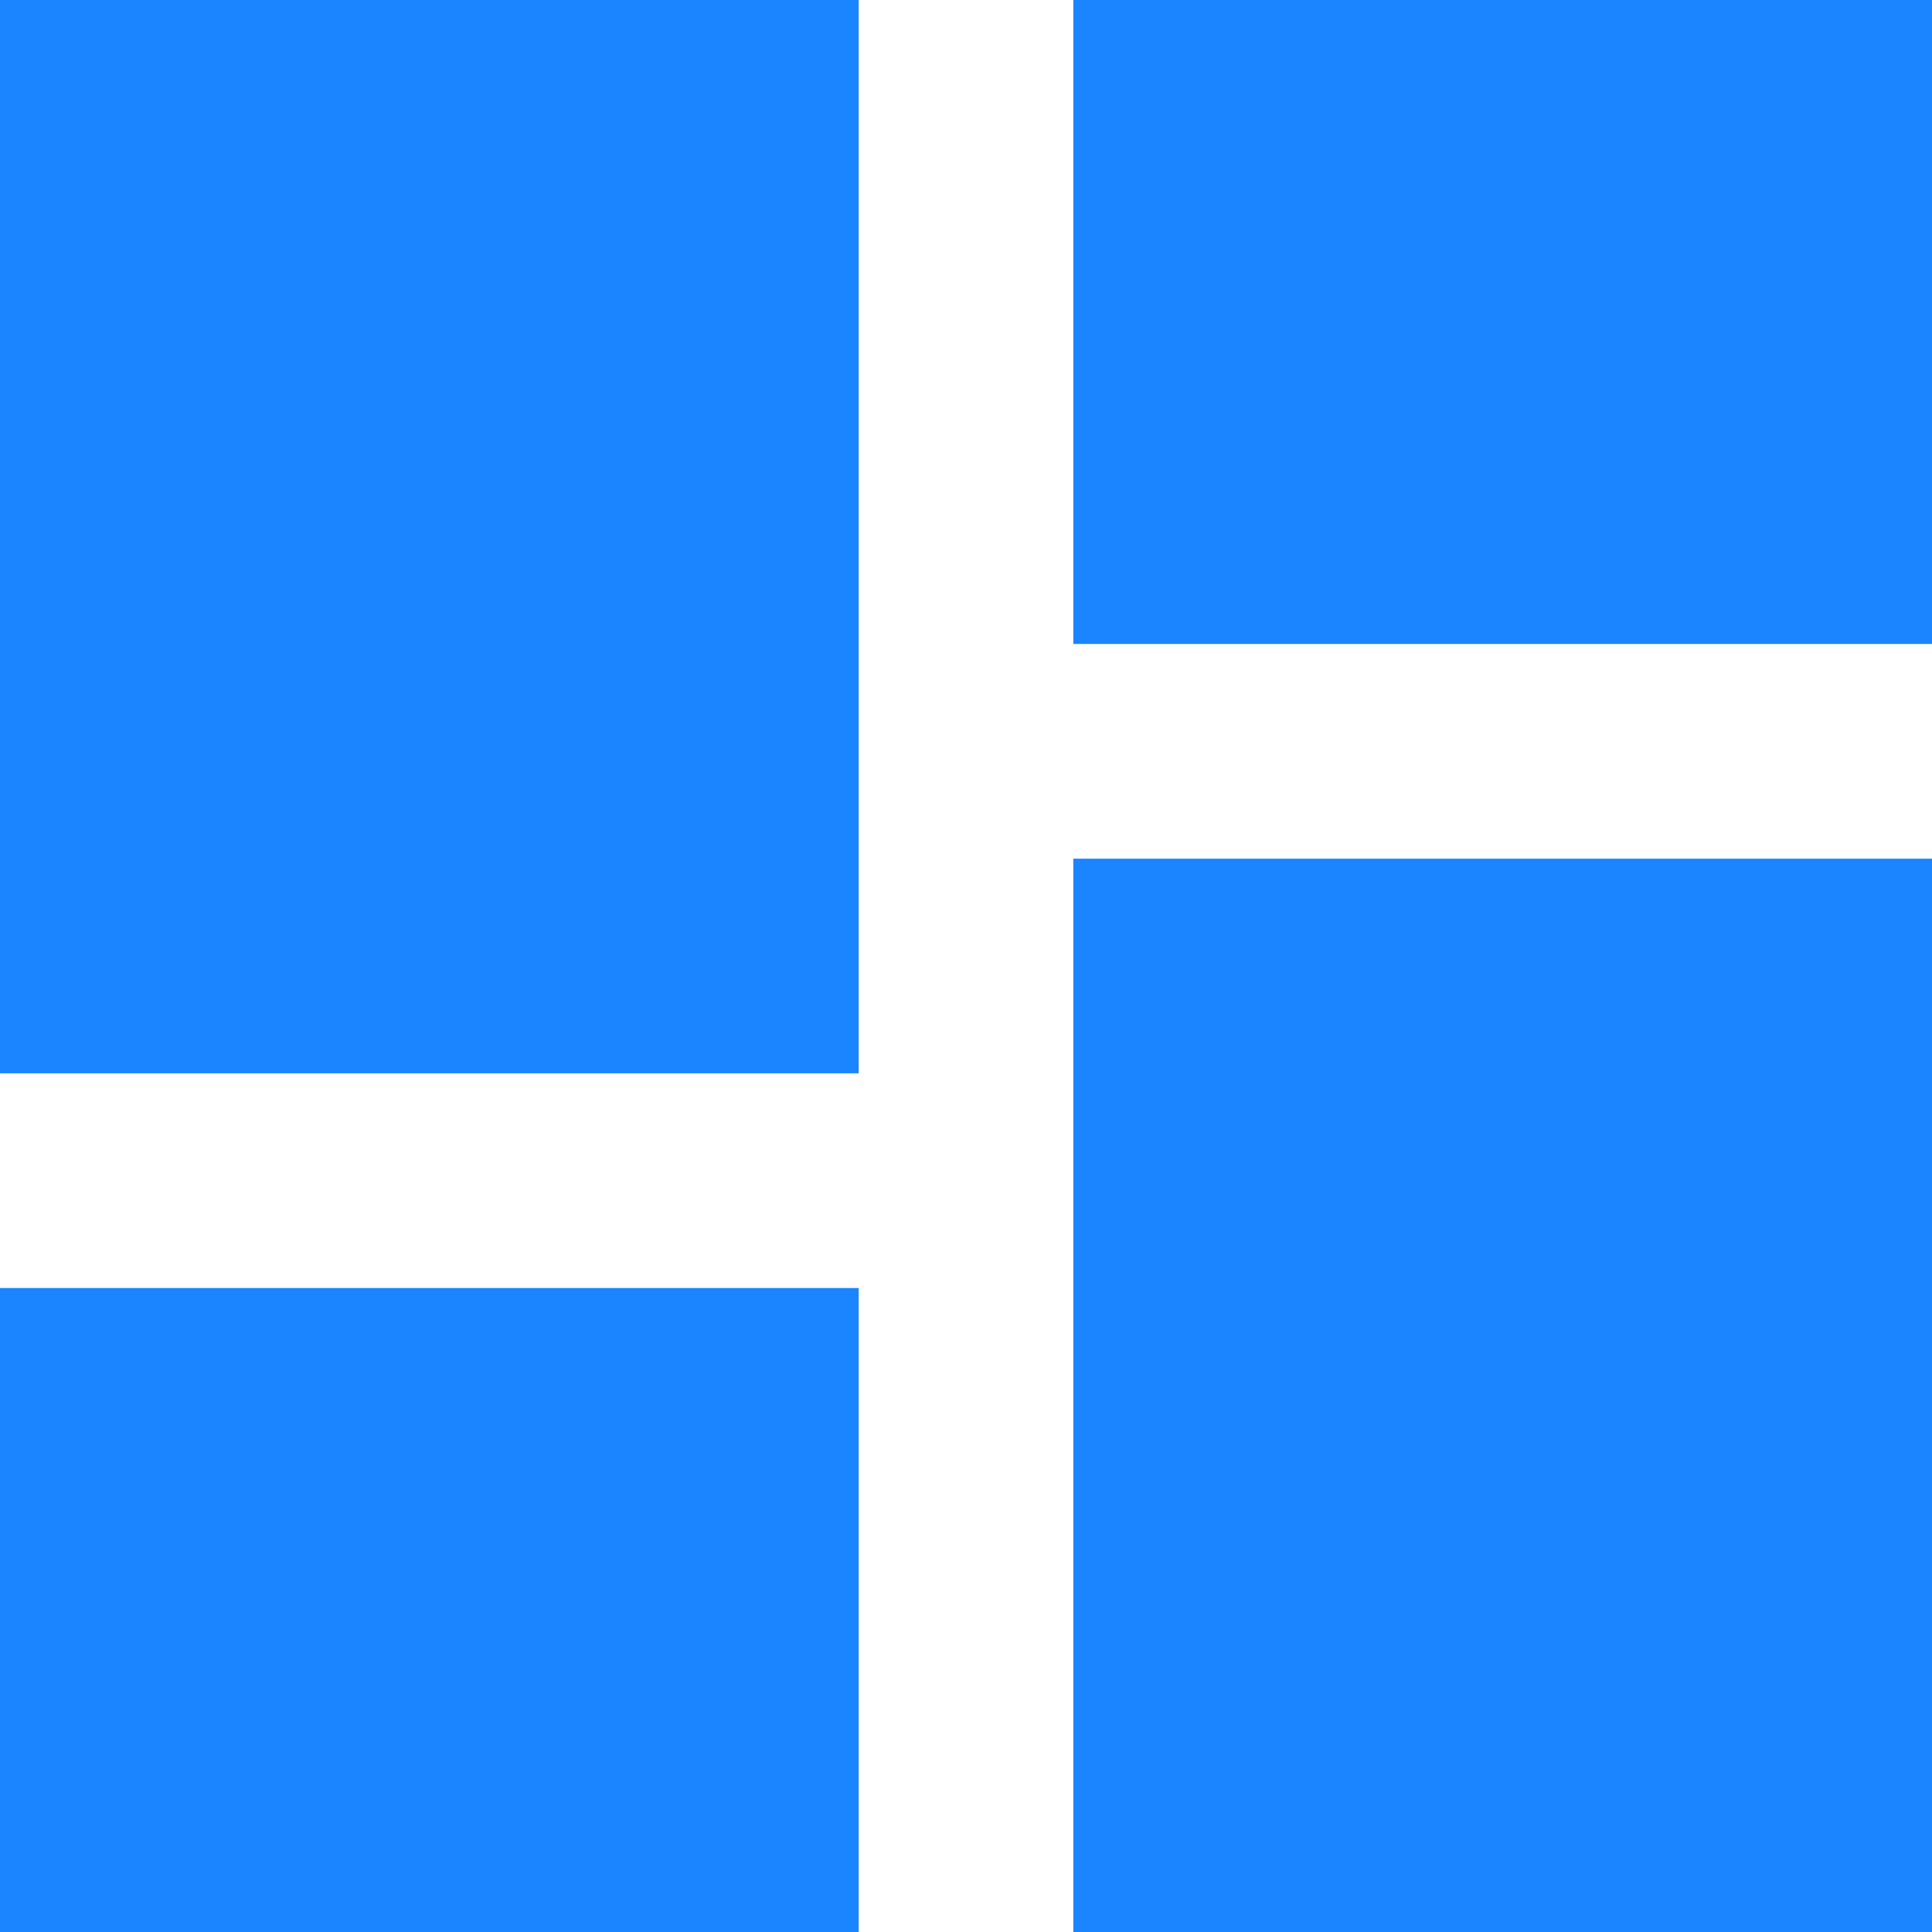
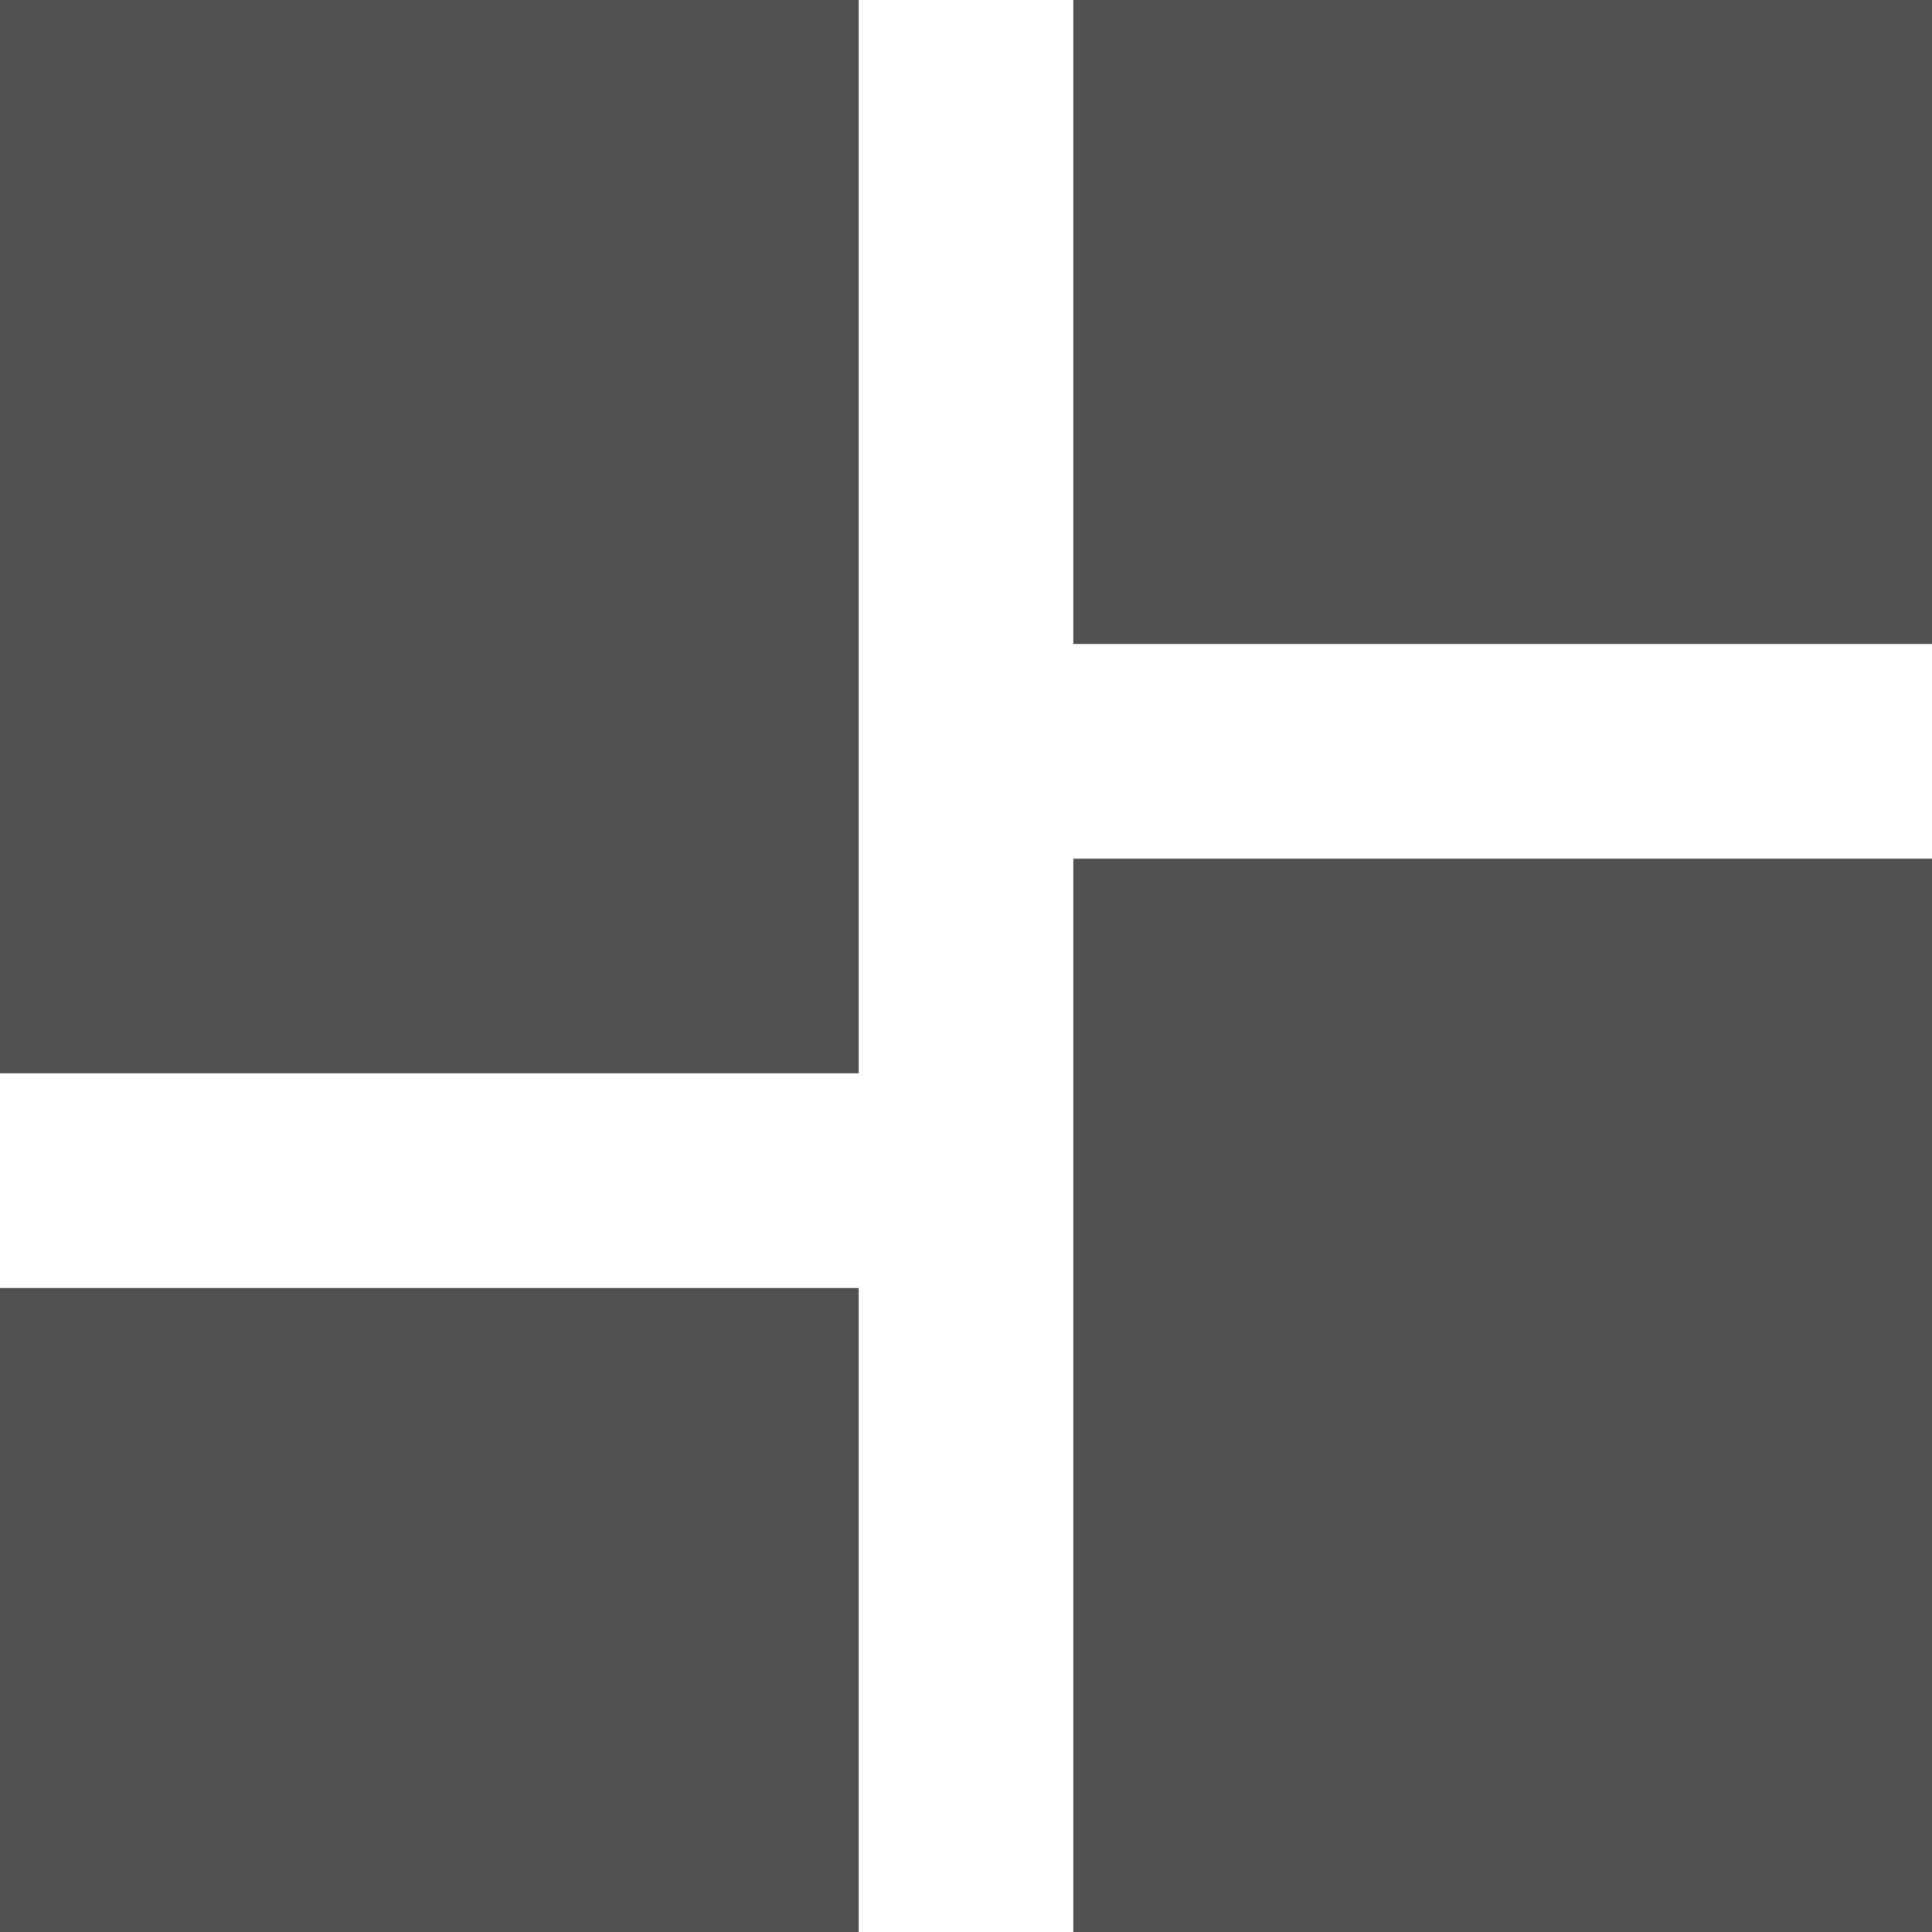
<svg xmlns="http://www.w3.org/2000/svg" width="22" height="22" viewBox="0 0 22 22" fill="none">
-   <path d="M0 12.222H9.778V0H0V12.222ZM0 22H9.778V14.667H0V22ZM12.222 22H22V9.778H12.222V22ZM12.222 0V7.333H22V0H12.222Z" fill="#1B84FF" />
+   <path d="M0 12.222H9.778V0H0V12.222ZM0 22H9.778V14.667H0V22ZM12.222 22H22V9.778H12.222V22ZM12.222 0V7.333H22V0H12.222Z" fill="#515151" />
</svg>
